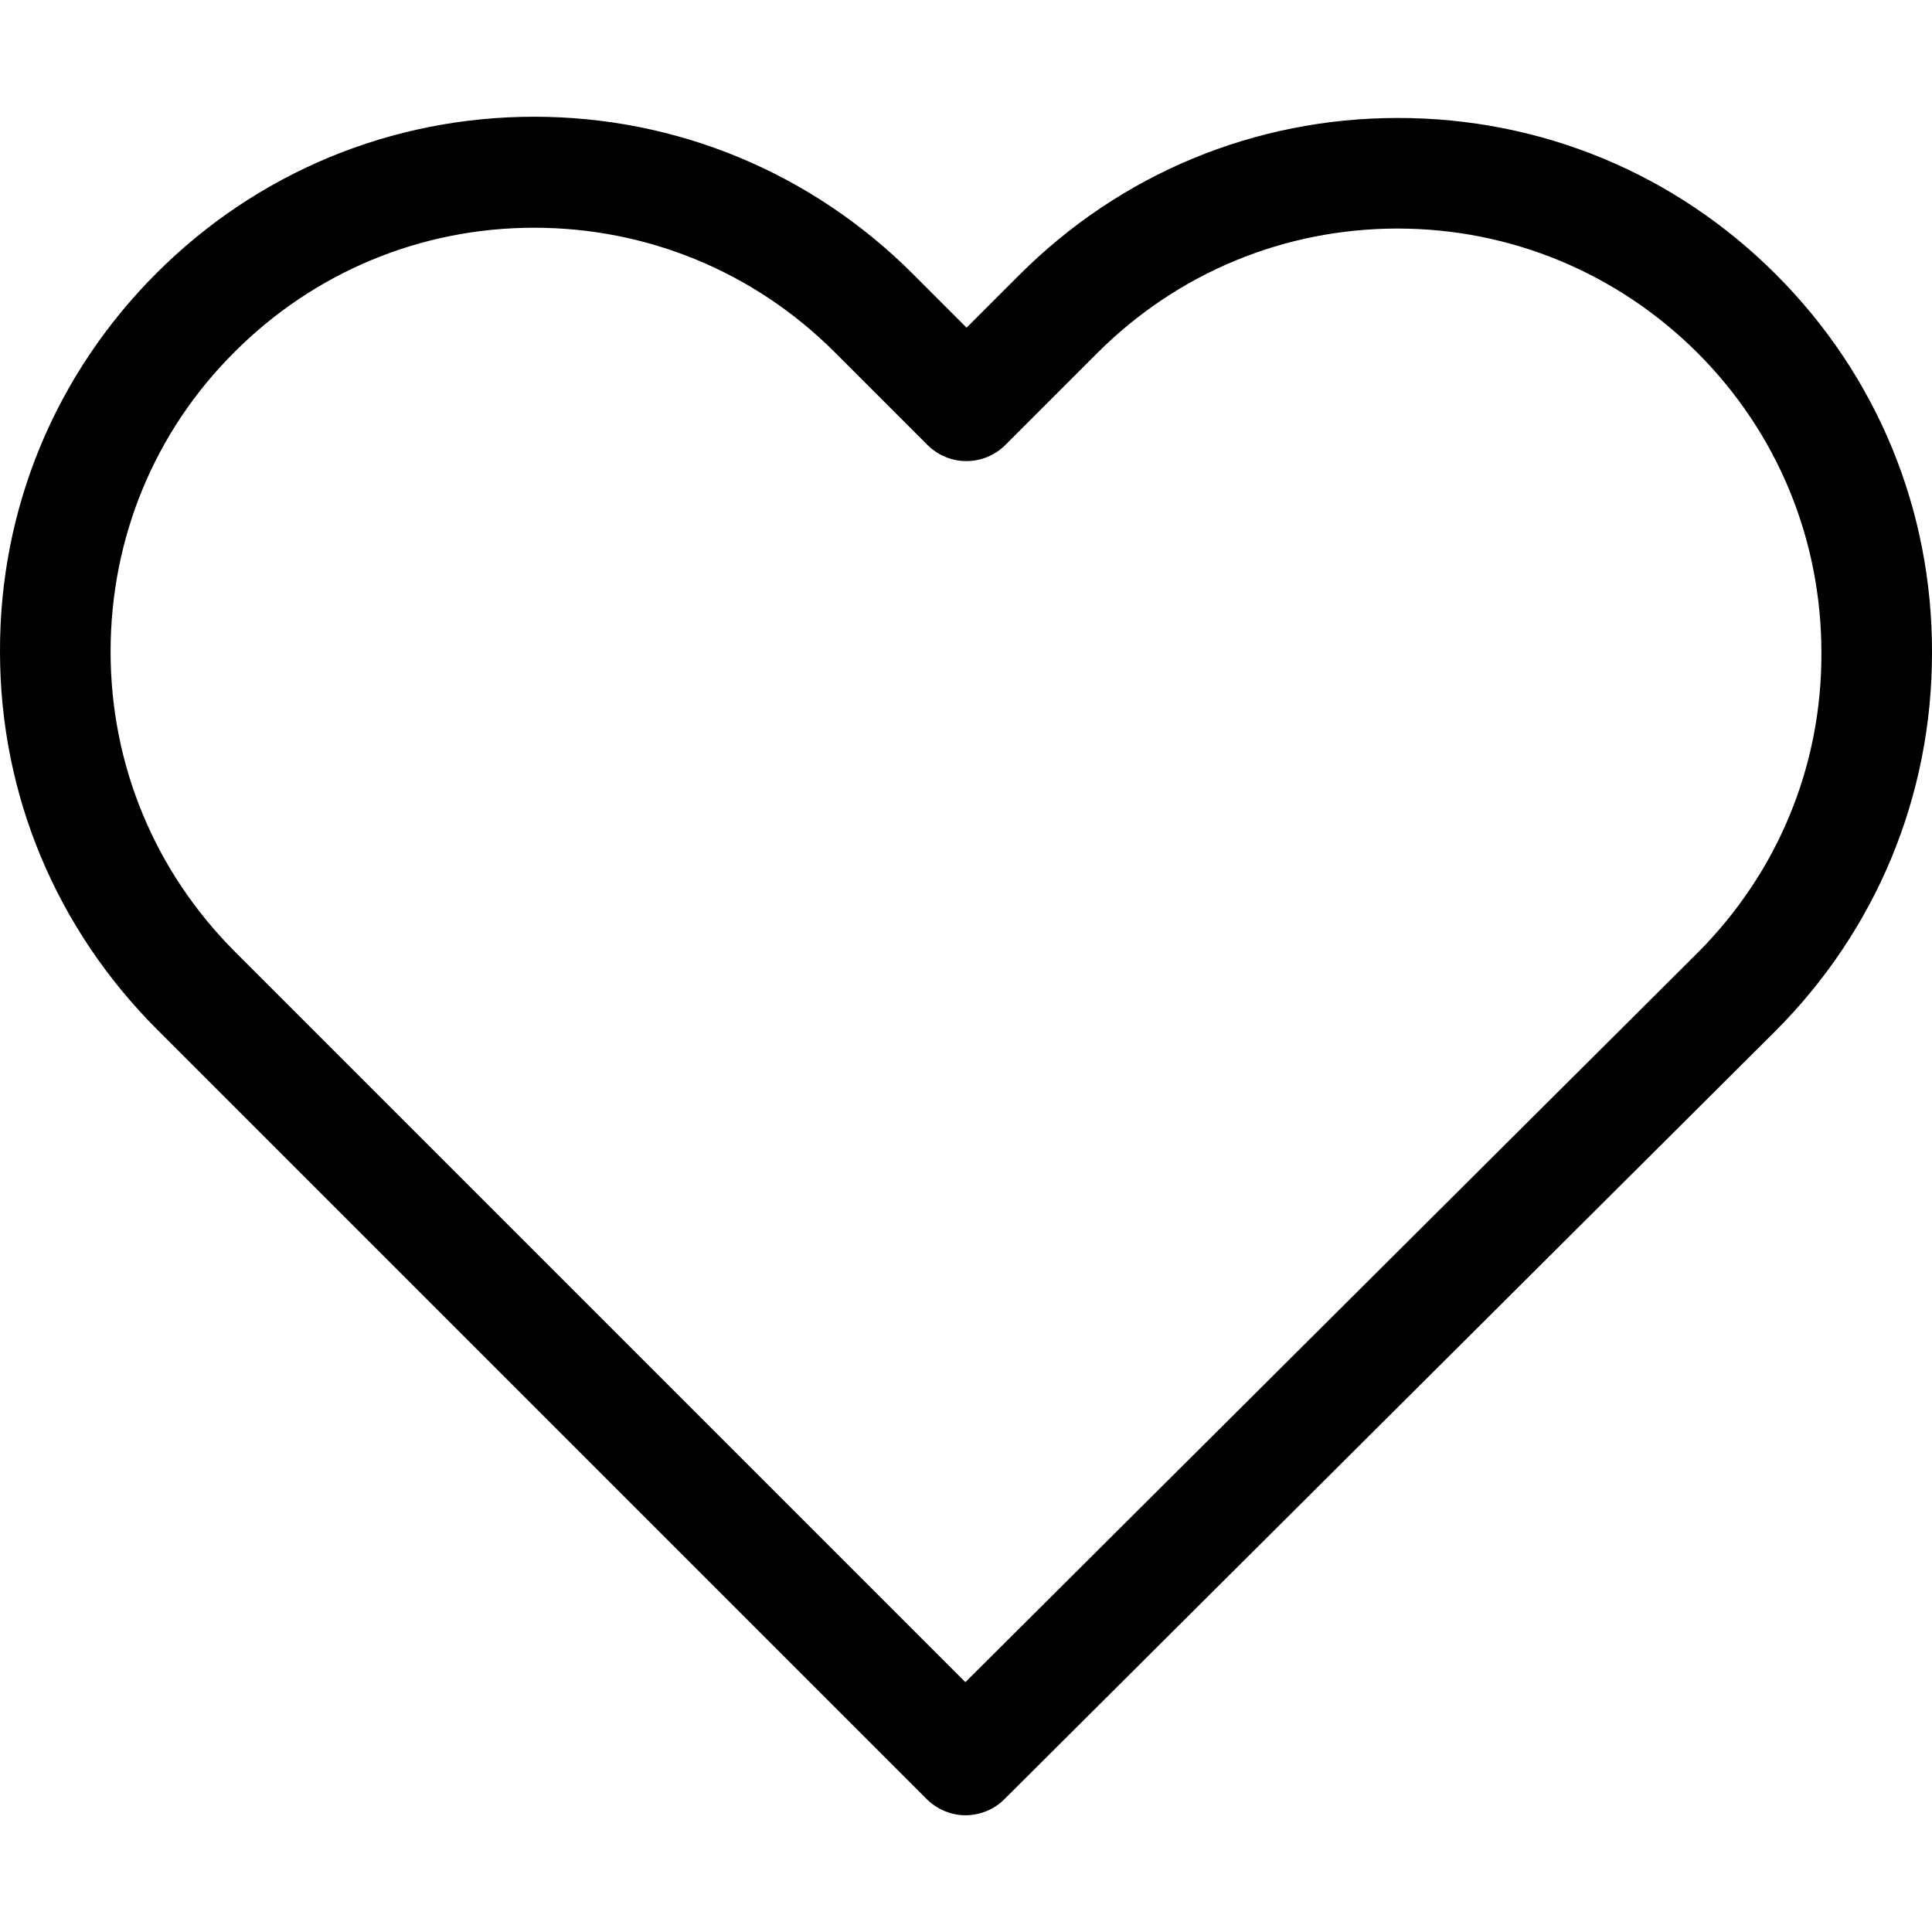
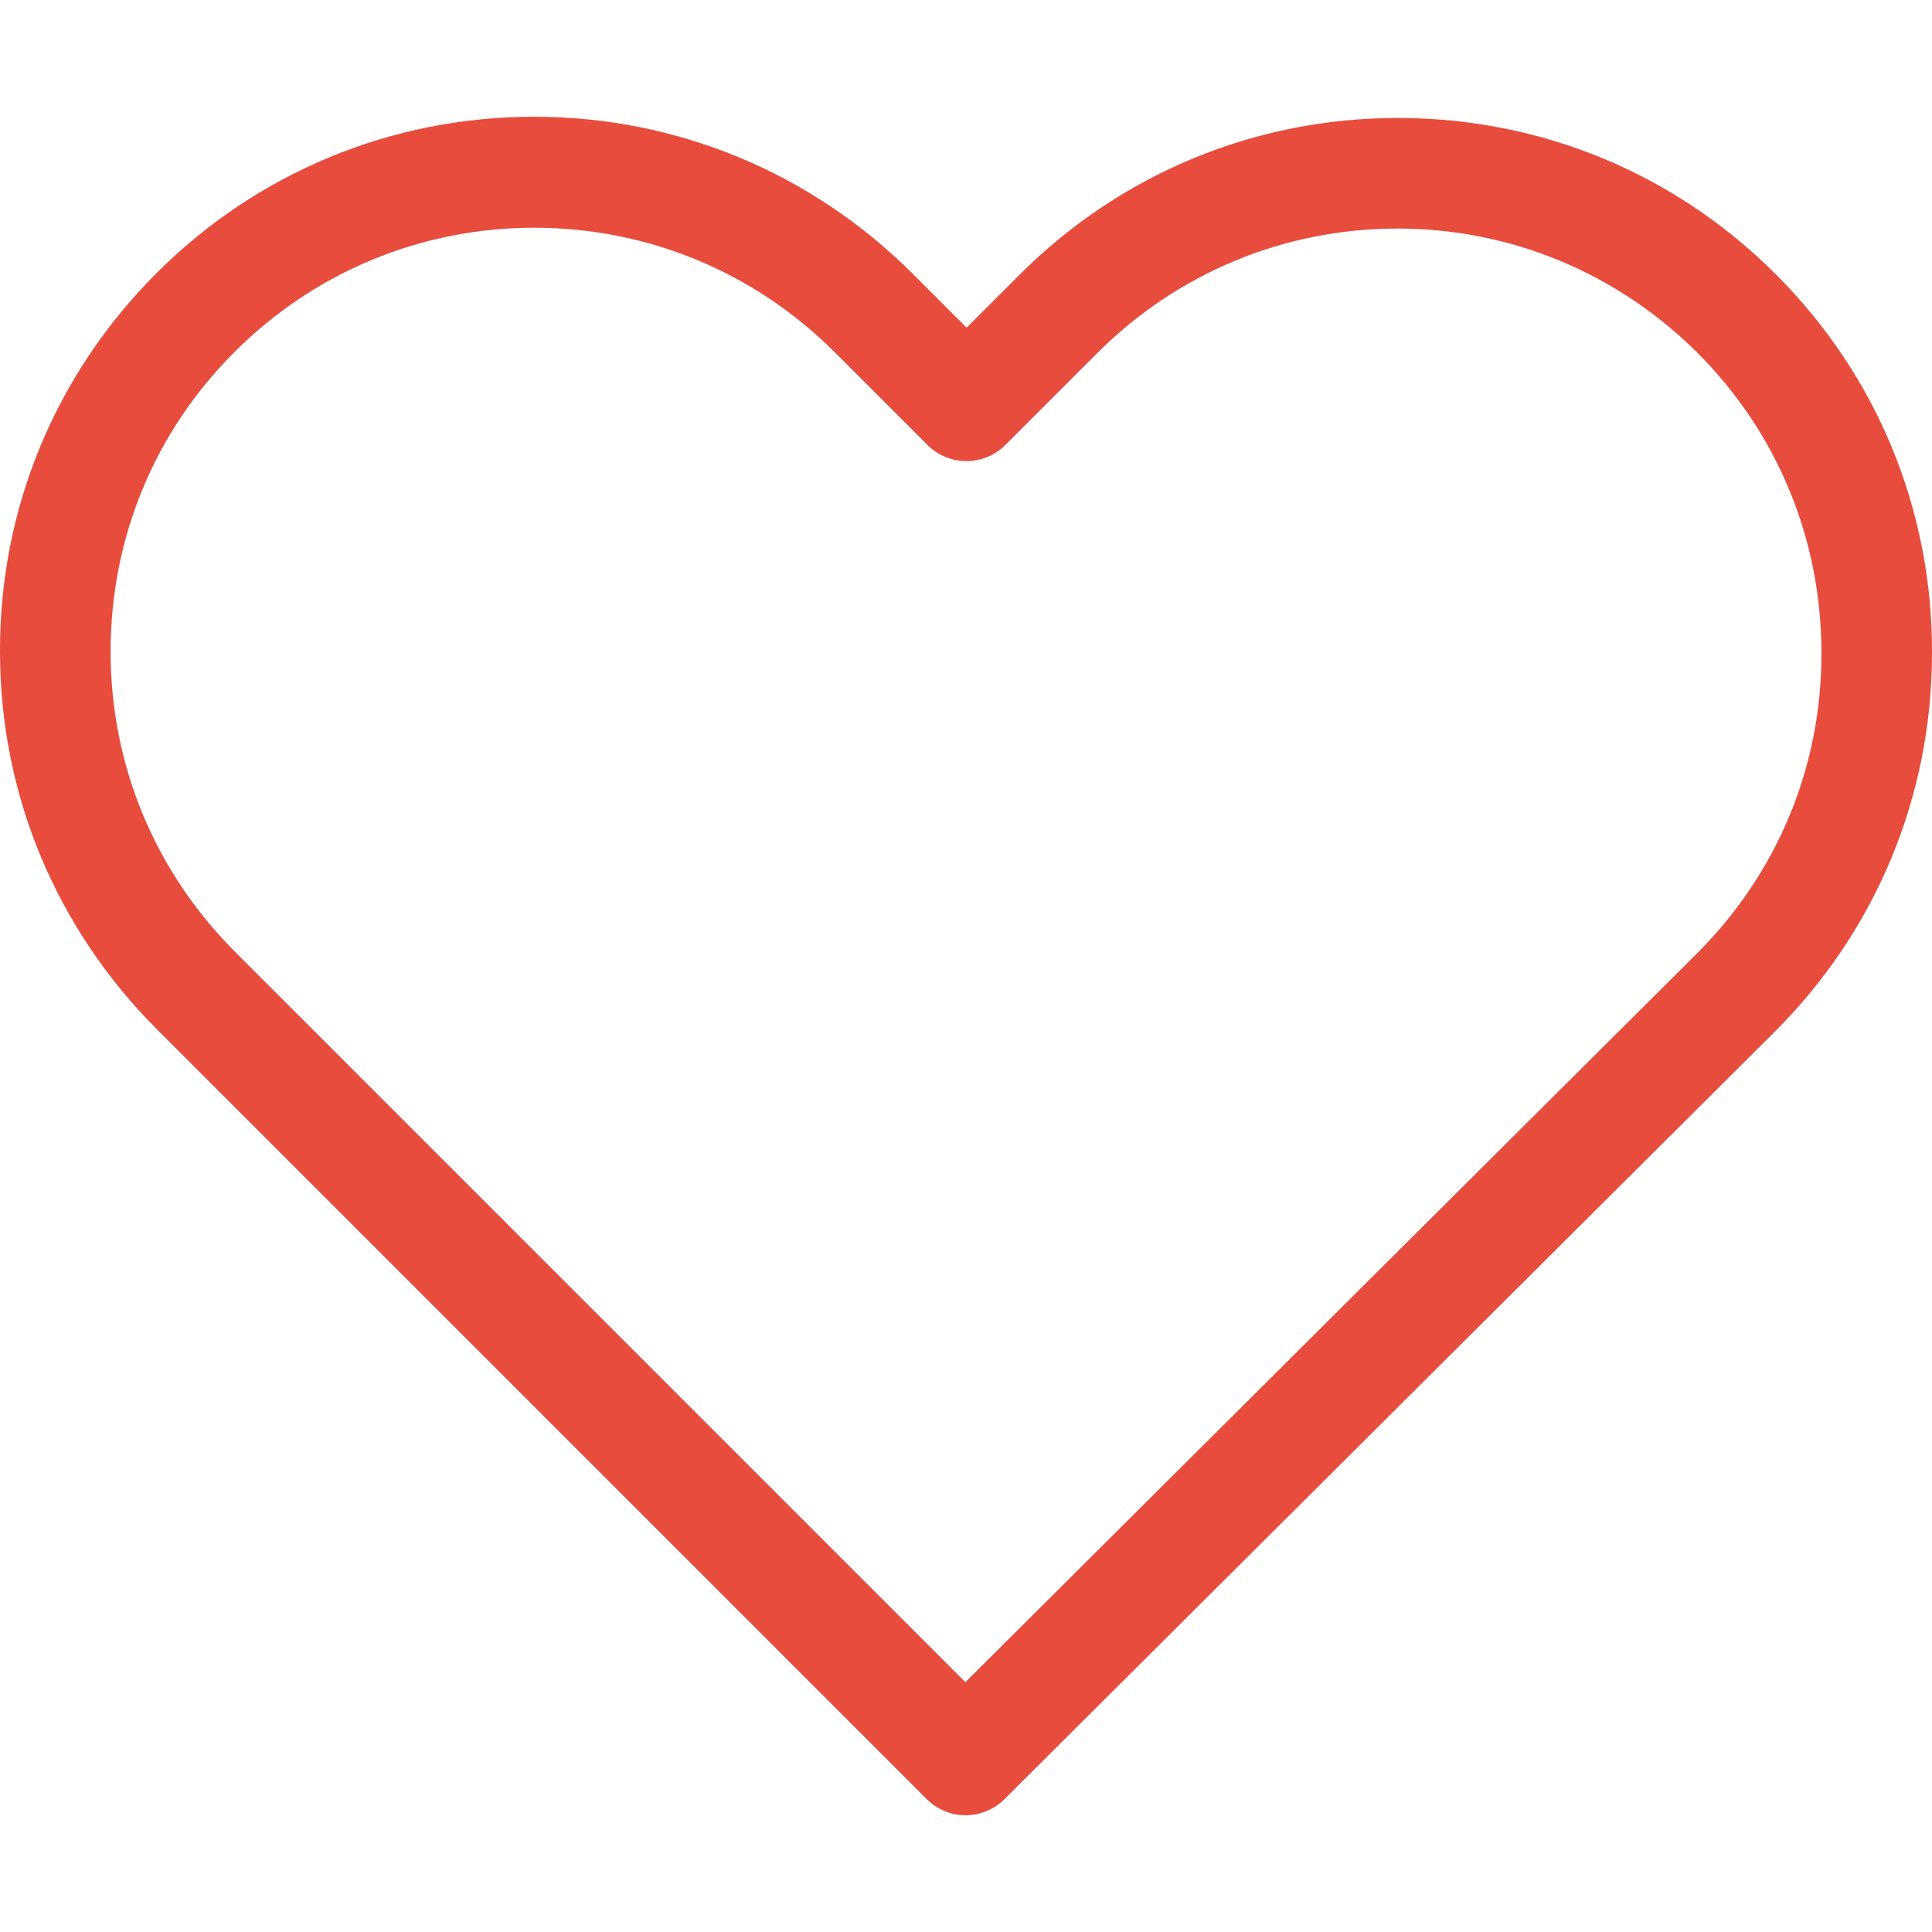
<svg xmlns="http://www.w3.org/2000/svg" version="1.1" id="Capa_1" x="0px" y="0px" viewBox="0 0 471.701 471.701" style="enable-background:new 0 0 471.701 471.701;" xml:space="preserve">
  <g>
-     <path d="M433.601,67.001c-24.7-24.7-57.4-38.2-92.3-38.2s-67.7,13.6-92.4,38.3l-12.9,12.9l-13.1-13.1   c-24.7-24.7-57.6-38.4-92.5-38.4c-34.8,0-67.6,13.6-92.2,38.2c-24.7,24.7-38.3,57.5-38.2,92.4c0,34.9,13.7,67.6,38.4,92.3   l187.8,187.8c2.6,2.6,6.1,4,9.5,4c3.4,0,6.9-1.3,9.5-3.9l188.2-187.5c24.7-24.7,38.3-57.5,38.3-92.4   C471.801,124.501,458.301,91.701,433.601,67.001z M414.401,232.701l-178.7,178l-178.3-178.3c-19.6-19.6-30.4-45.6-30.4-73.3   s10.7-53.7,30.3-73.2c19.5-19.5,45.5-30.3,73.1-30.3c27.7,0,53.8,10.8,73.4,30.4l22.6,22.6c5.3,5.3,13.8,5.3,19.1,0l22.4-22.4   c19.6-19.6,45.7-30.4,73.3-30.4c27.6,0,53.6,10.8,73.2,30.3c19.6,19.6,30.3,45.6,30.3,73.3   C444.801,187.101,434.001,213.101,414.401,232.701z" />
+     <path style="fill:#e74c3c;" d="M433.601,67.001c-24.7-24.7-57.4-38.2-92.3-38.2s-67.7,13.6-92.4,38.3l-12.9,12.9l-13.1-13.1   c-24.7-24.7-57.6-38.4-92.5-38.4c-34.8,0-67.6,13.6-92.2,38.2c-24.7,24.7-38.3,57.5-38.2,92.4c0,34.9,13.7,67.6,38.4,92.3   l187.8,187.8c2.6,2.6,6.1,4,9.5,4c3.4,0,6.9-1.3,9.5-3.9l188.2-187.5c24.7-24.7,38.3-57.5,38.3-92.4   C471.801,124.501,458.301,91.701,433.601,67.001z M414.401,232.701l-178.7,178l-178.3-178.3c-19.6-19.6-30.4-45.6-30.4-73.3   s10.7-53.7,30.3-73.2c19.5-19.5,45.5-30.3,73.1-30.3c27.7,0,53.8,10.8,73.4,30.4l22.6,22.6c5.3,5.3,13.8,5.3,19.1,0l22.4-22.4   c19.6-19.6,45.7-30.4,73.3-30.4c27.6,0,53.6,10.8,73.2,30.3c19.6,19.6,30.3,45.6,30.3,73.3   C444.801,187.101,434.001,213.101,414.401,232.701z" />
  </g>
  <g>
</g>
  <g>
</g>
  <g>
</g>
  <g>
</g>
  <g>
</g>
  <g>
</g>
  <g>
</g>
  <g>
</g>
  <g>
</g>
  <g>
</g>
  <g>
</g>
  <g>
</g>
  <g>
</g>
  <g>
</g>
  <g>
</g>
</svg>
